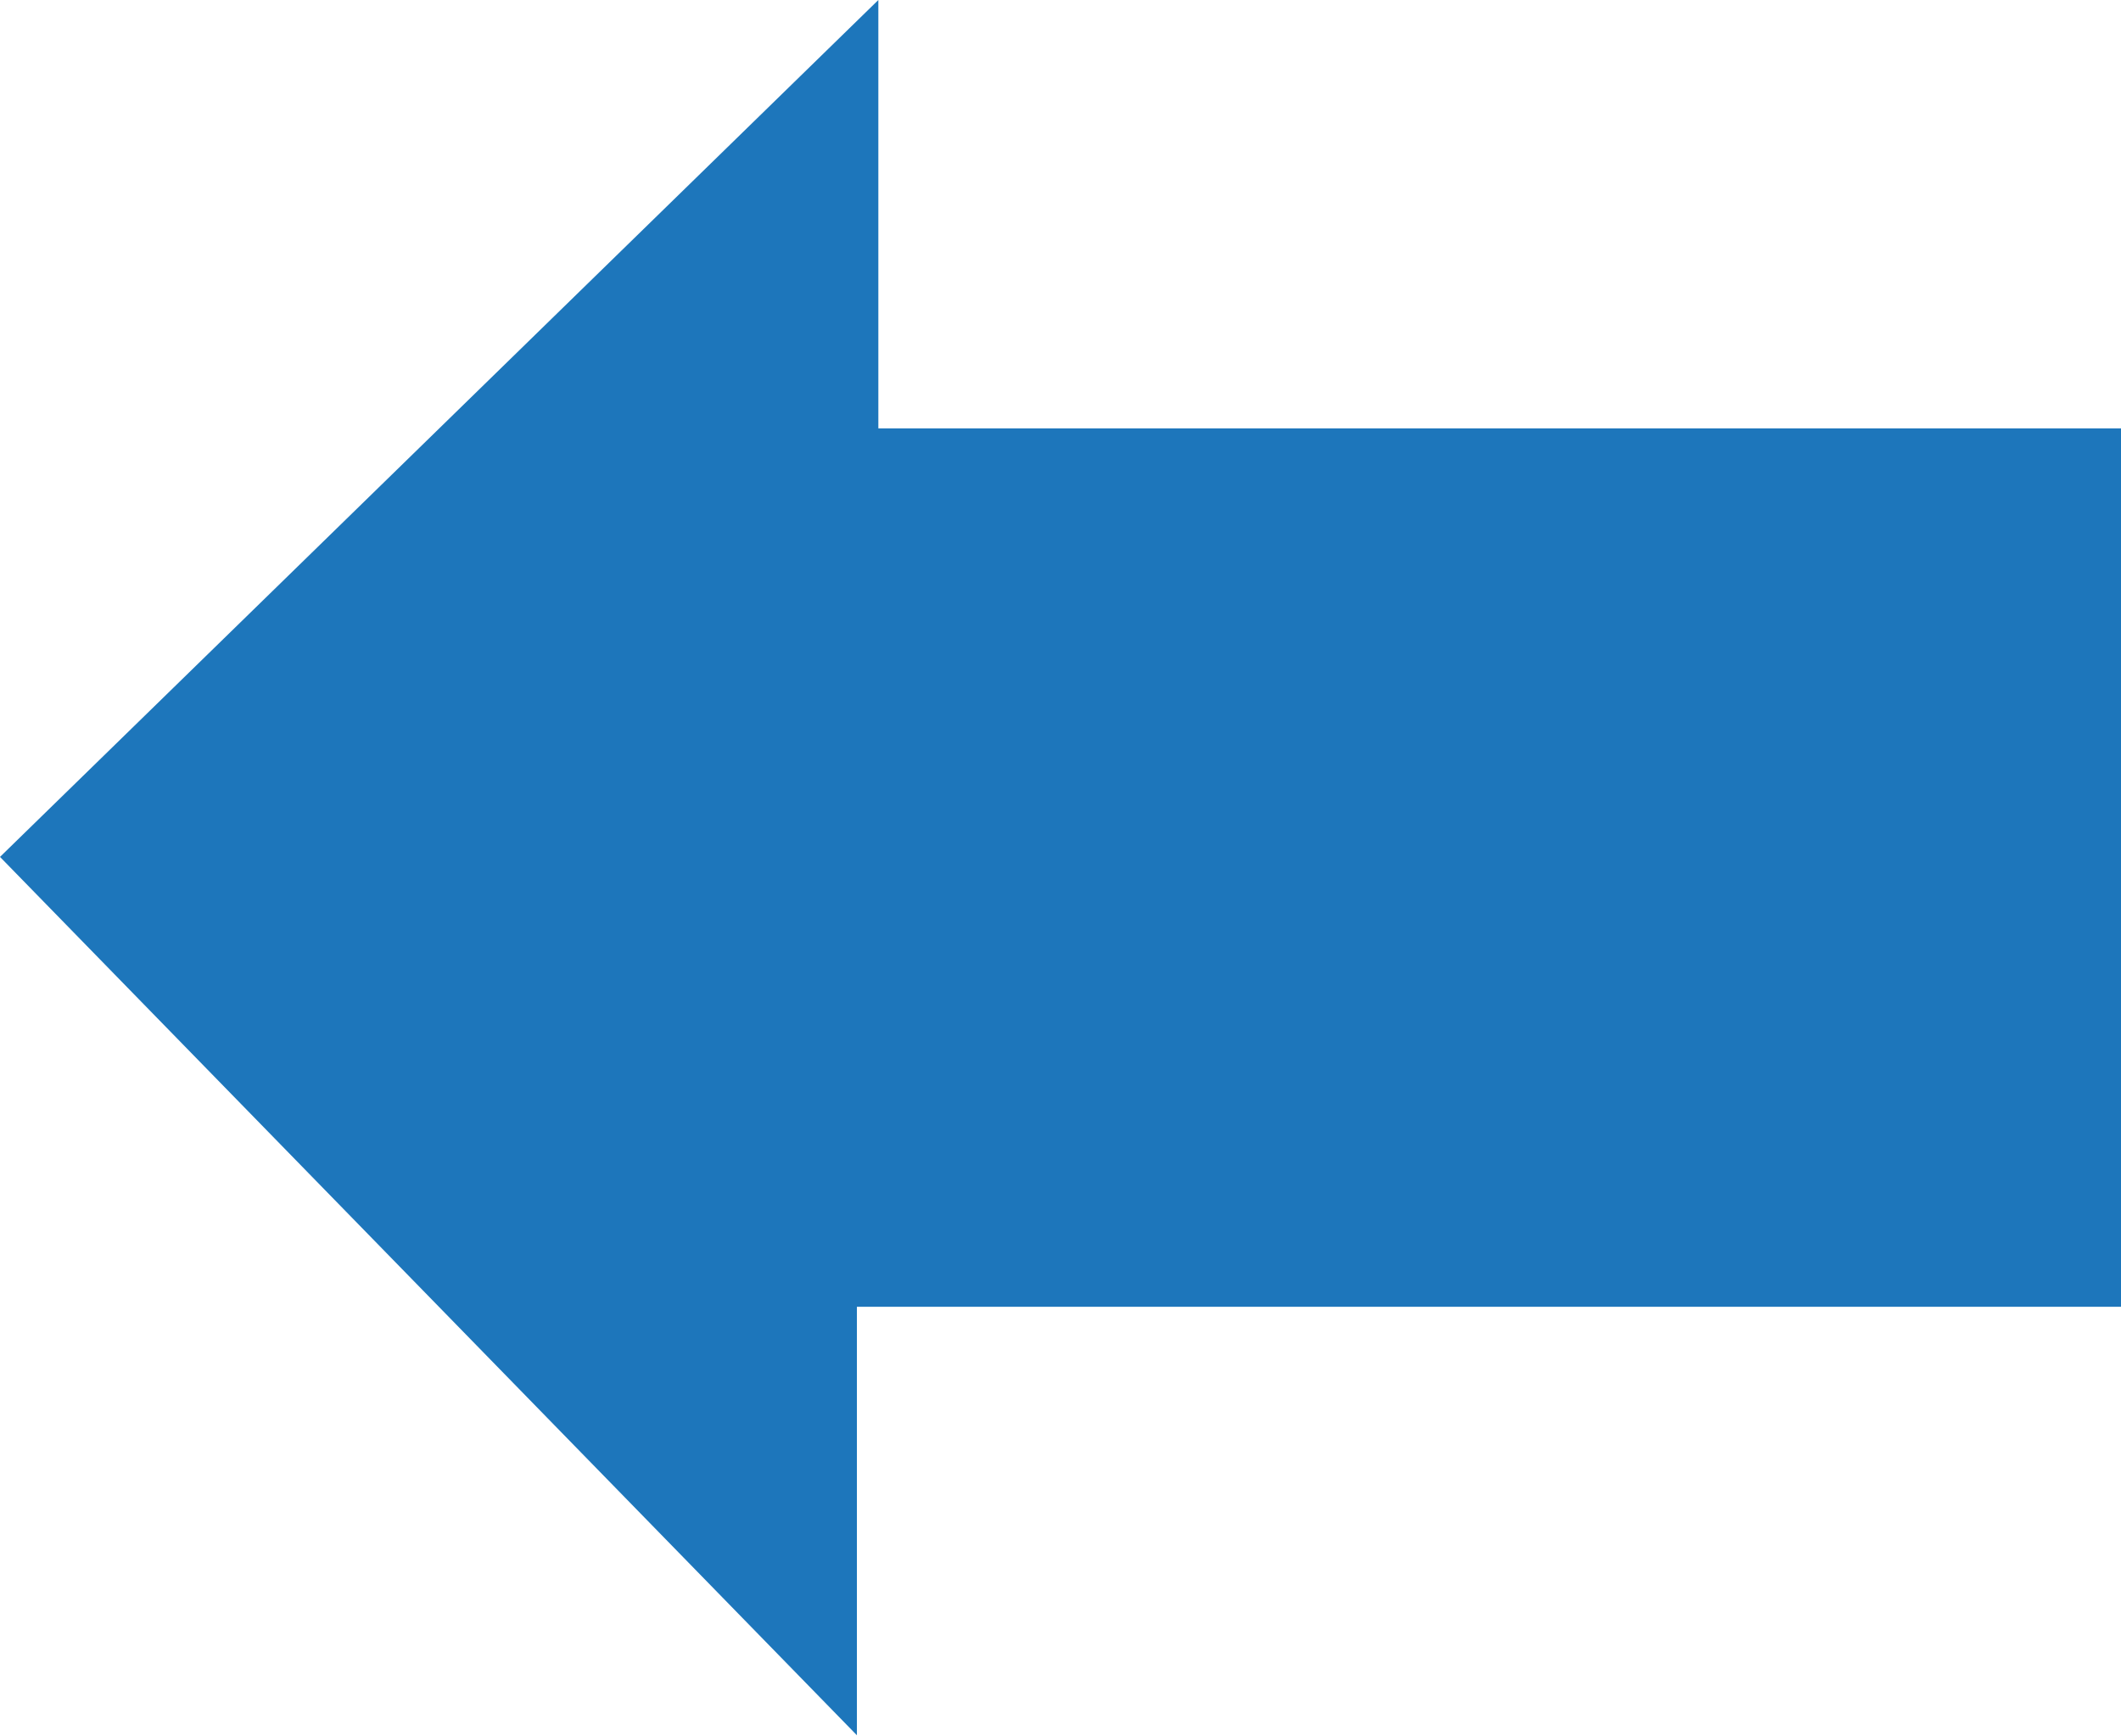
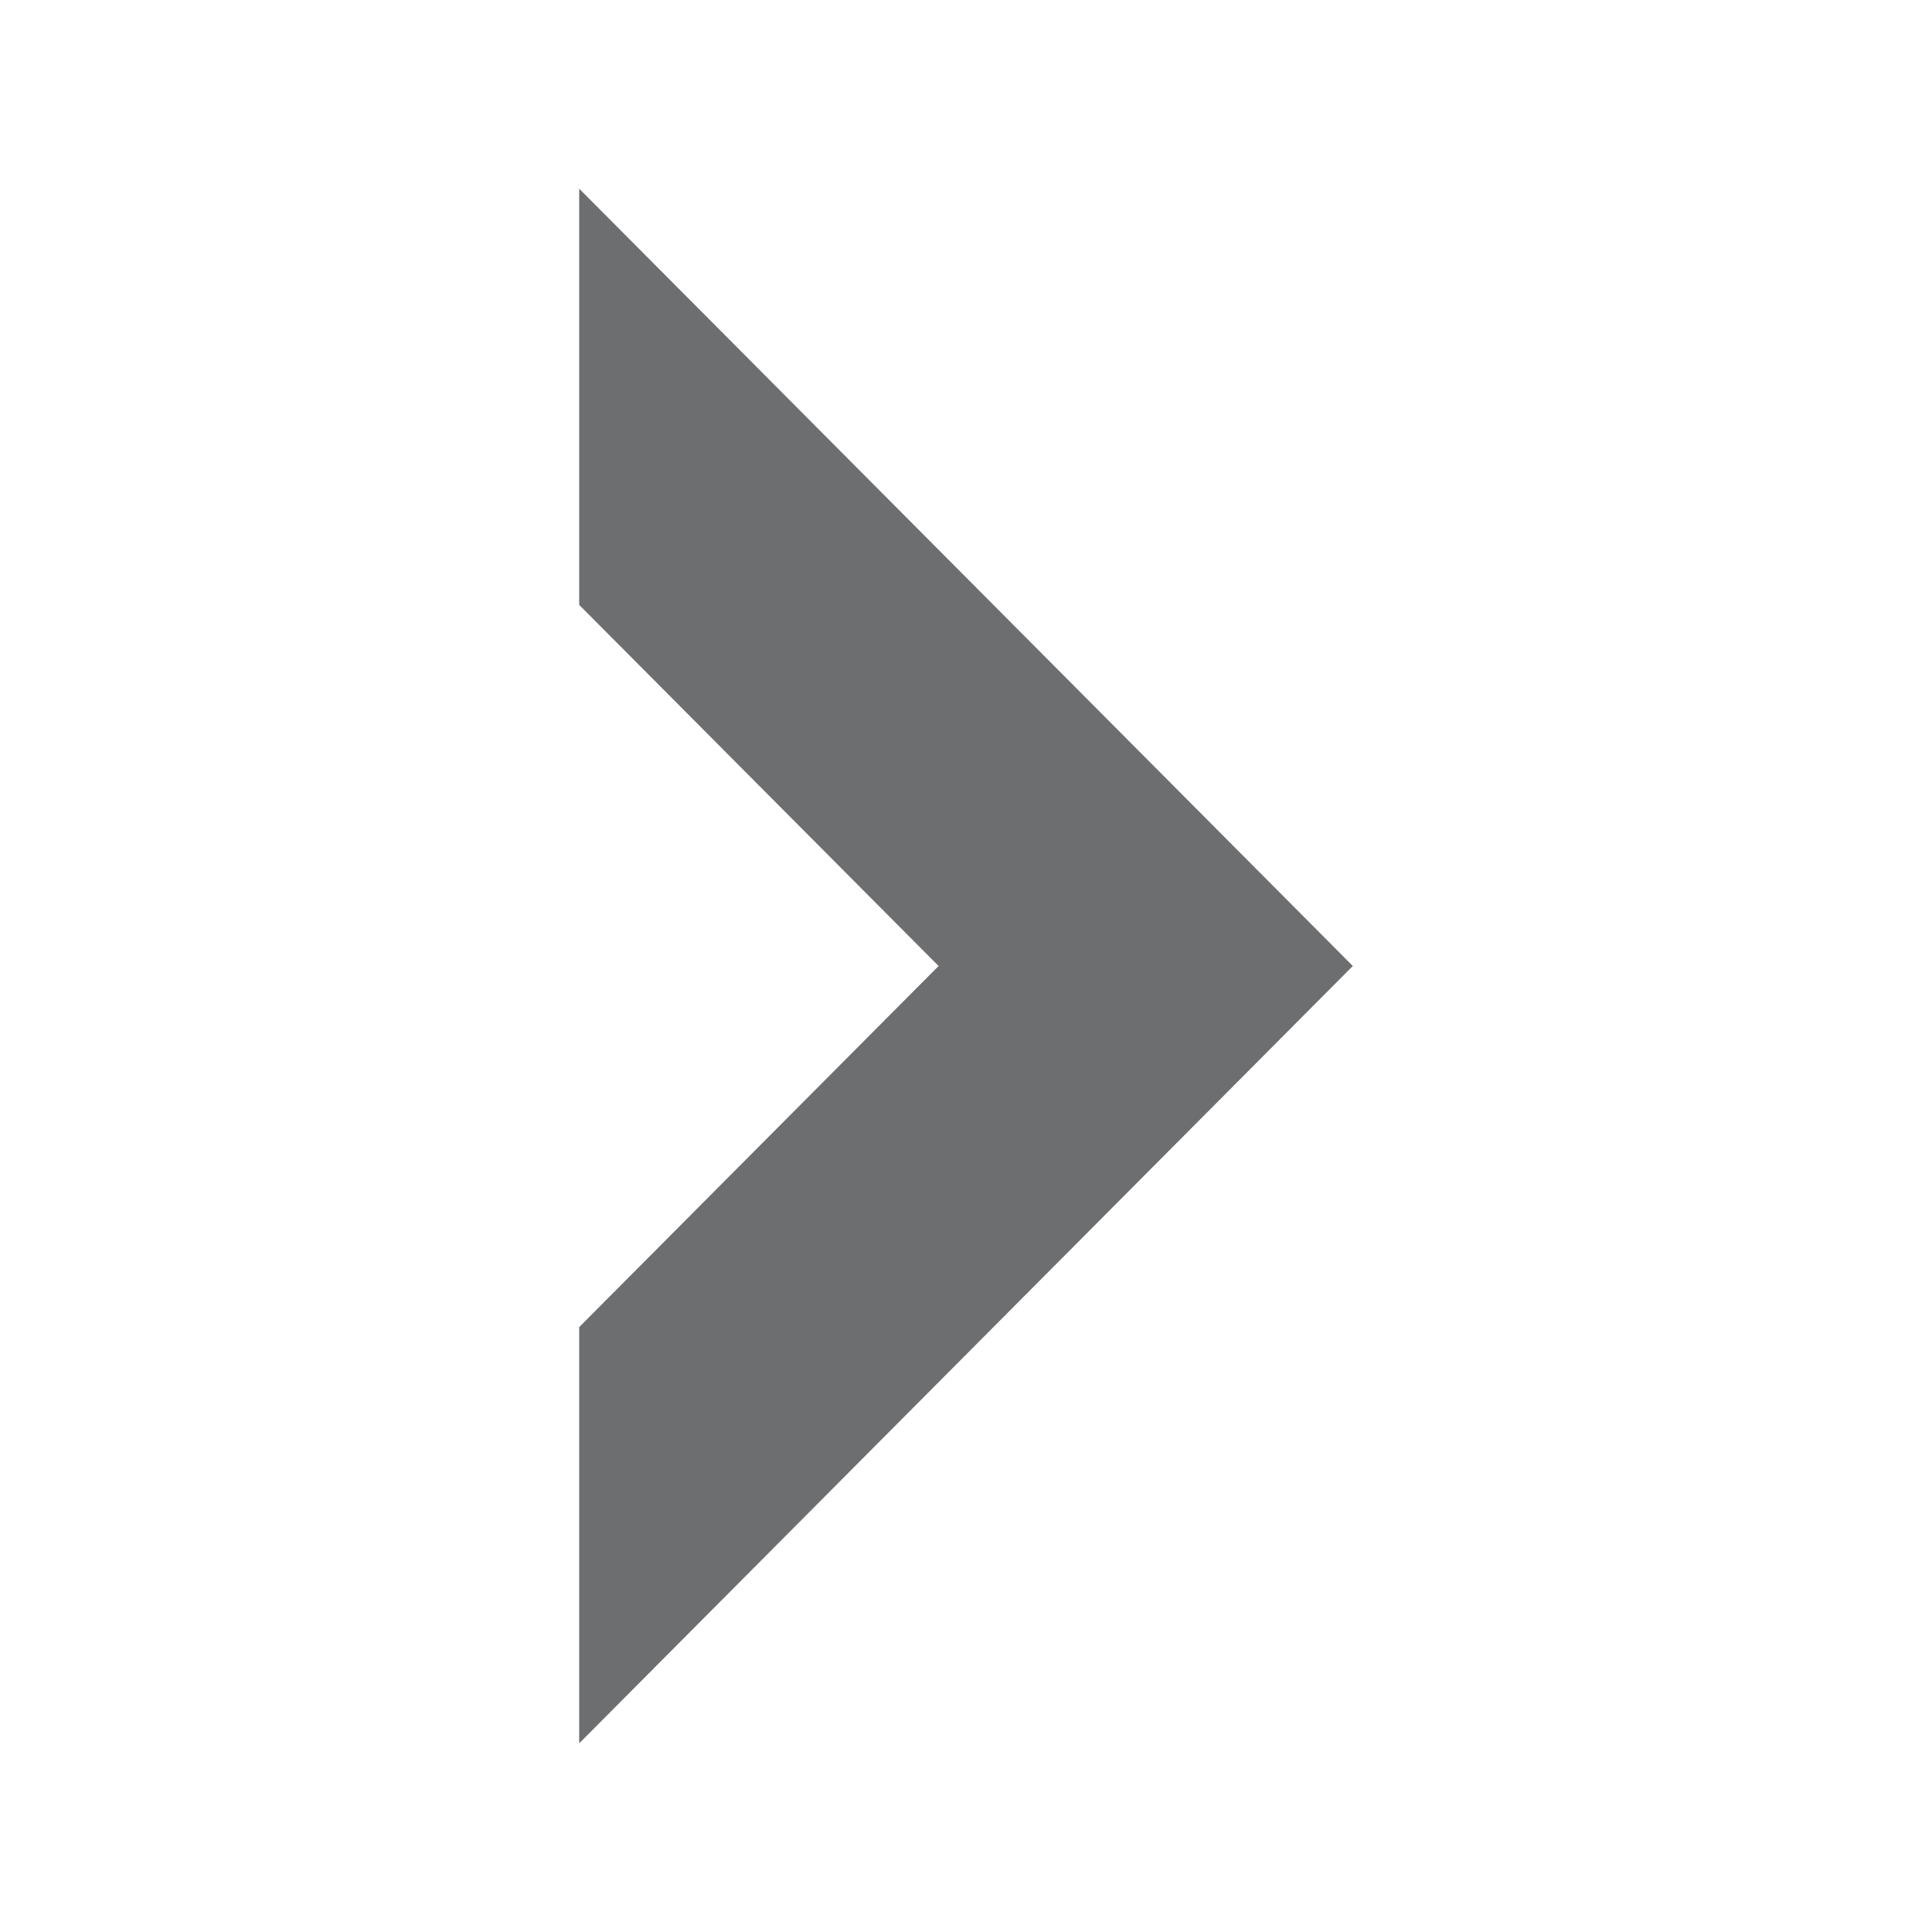
- <svg xmlns="http://www.w3.org/2000/svg" version="1.1" x="0px" y="0px" viewBox="0 0 50.256 41.112" style="enable-background:new 0 0 50.256 41.112;" xml:space="preserve">
-   <g id="Layer_1_1_">
-     <polygon style="fill:#1D76BB;" points="20.304,41.112 20.304,30.96 50.256,30.96 50.256,10.149 20.812,10.149 20.812,0 0,20.302     " />
-   </g>
-   <g id="Layer_1">
- </g>
+ <svg xmlns="http://www.w3.org/2000/svg" version="1.1" x="0px" y="0px" width="90px" height="90px" viewBox="0 0 512 512" enable-background="new 0 0 512 512" xml:space="preserve">
+   <polygon id="arrow-29-icon" style="fill:#6D6E70" points="153.49,50 153.49,160.299 248.736,256 153.49,351.701 153.49,462 358.51,256 " />
</svg>
